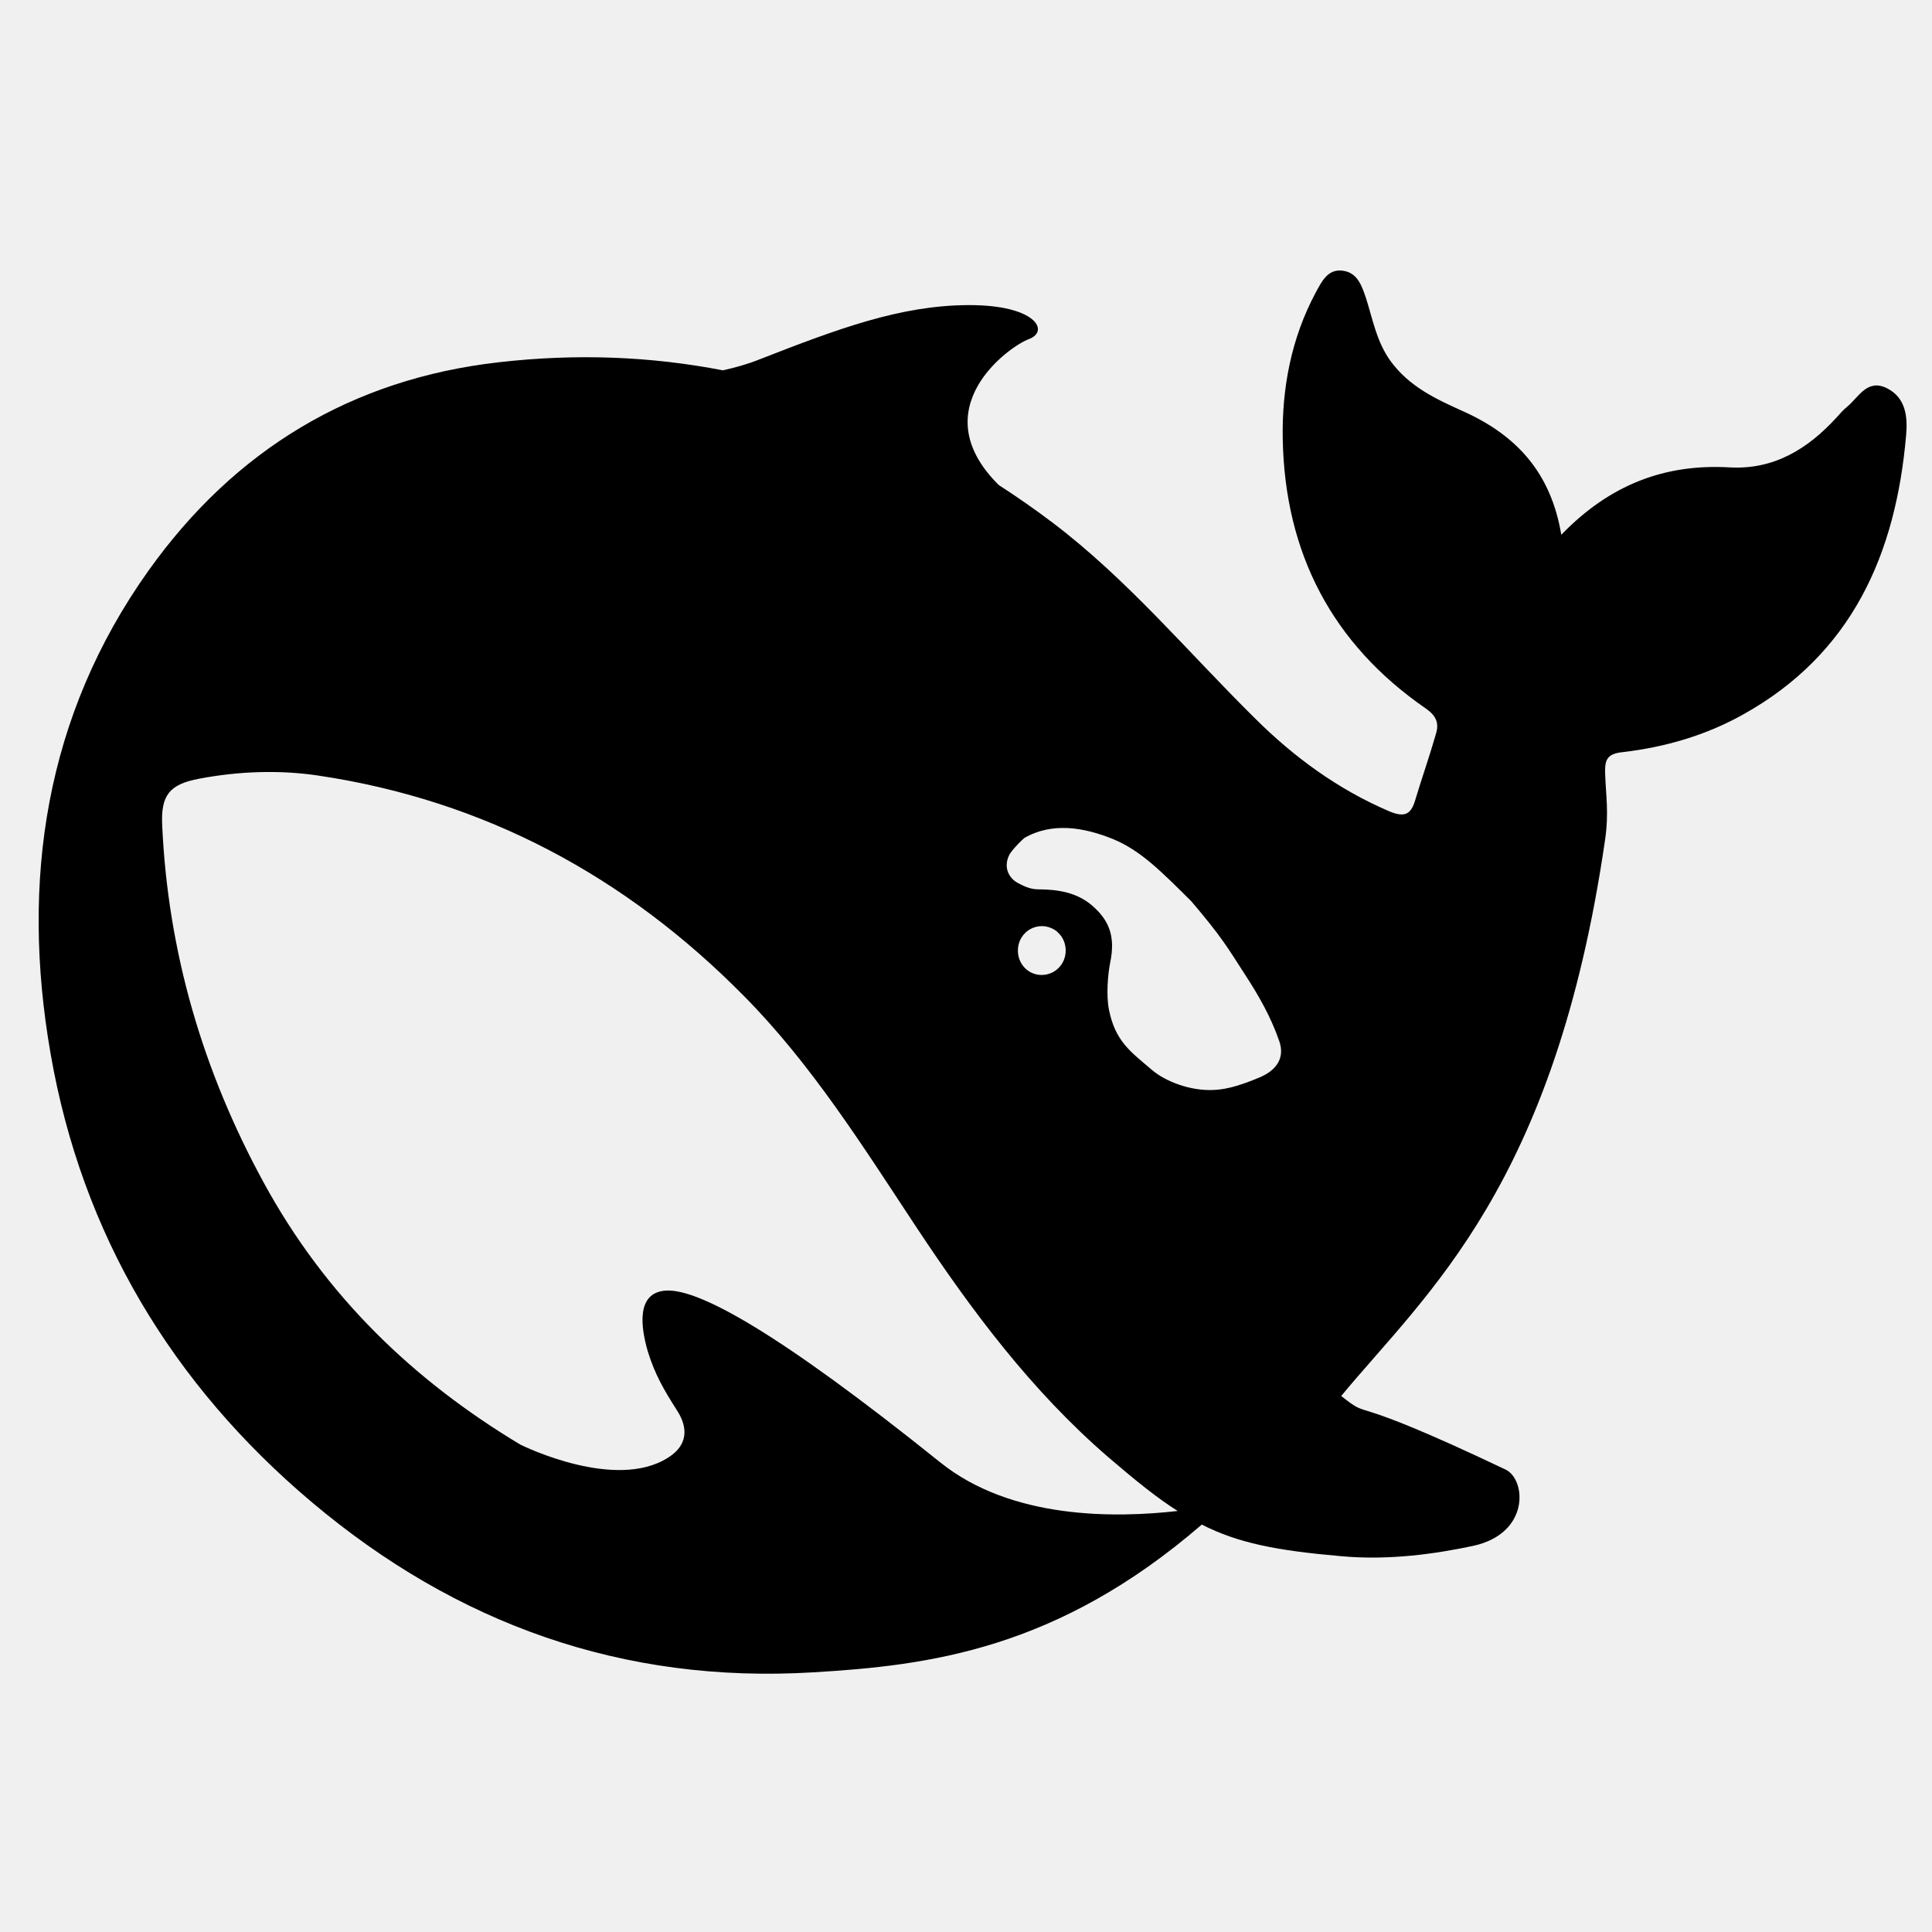
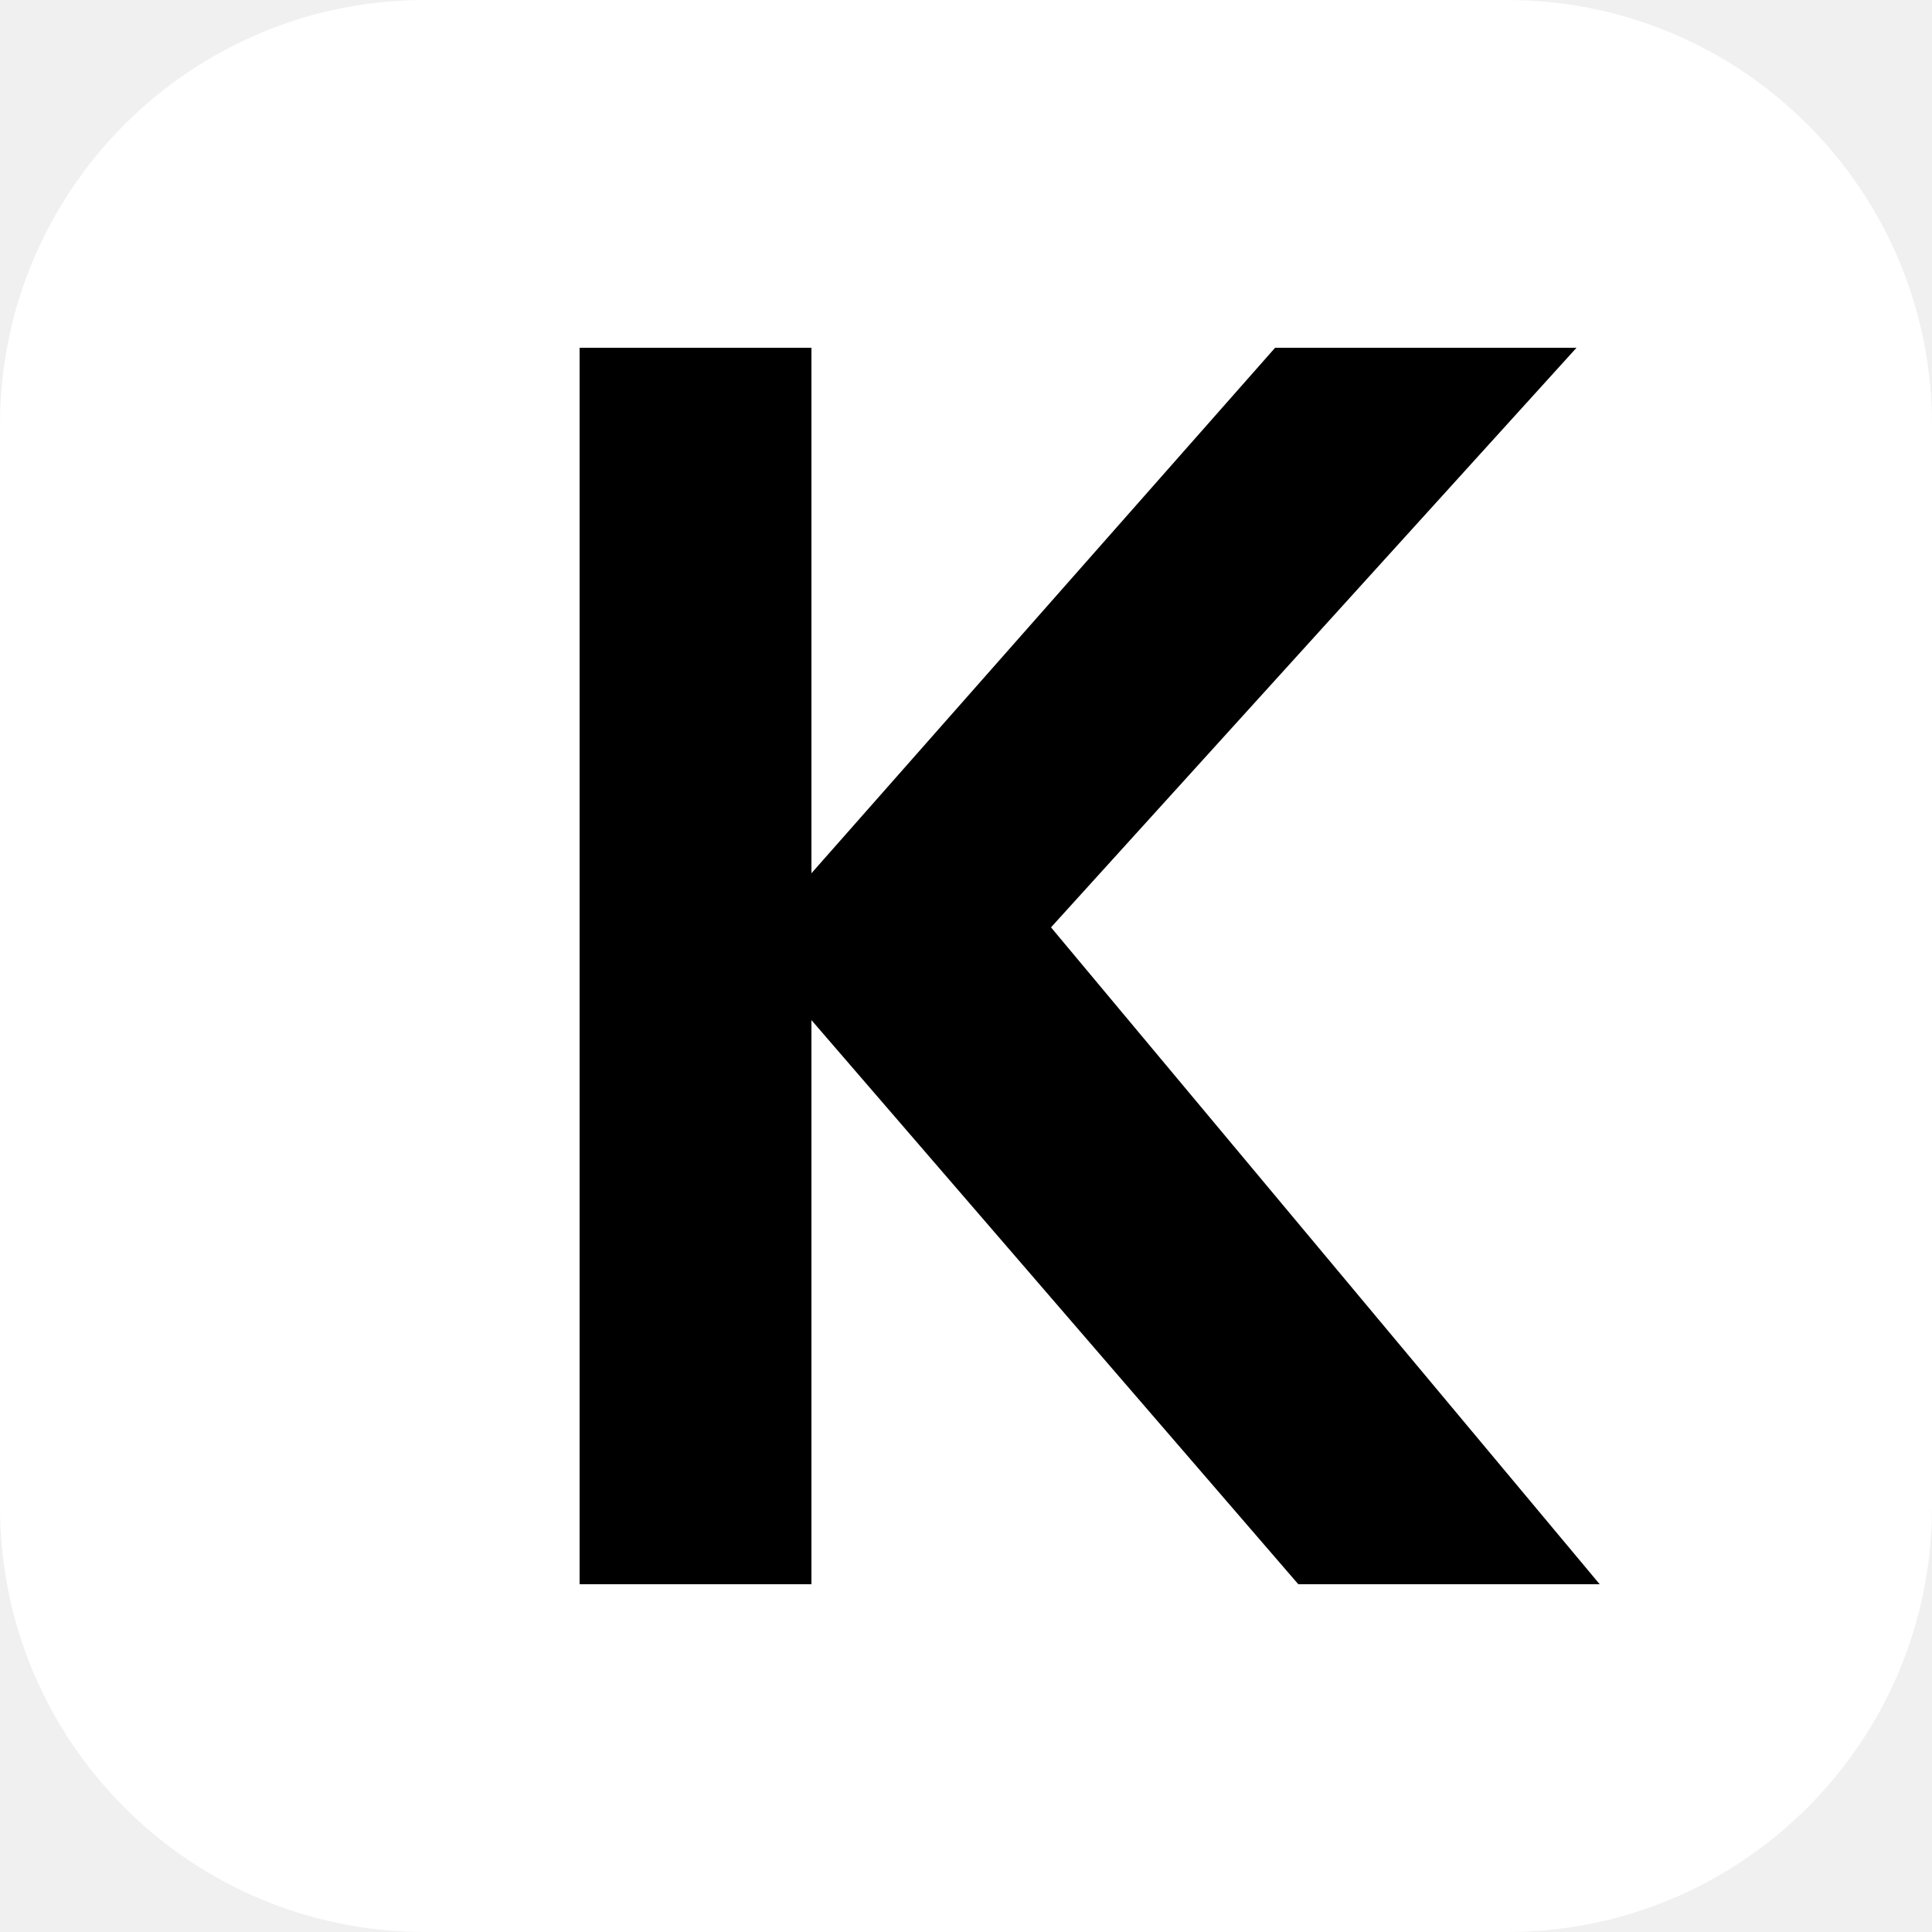
<svg xmlns="http://www.w3.org/2000/svg" width="50" height="50" viewBox="0 0 50 50" fill="none">
  <style>
		@media (prefers-color-scheme: dark) {
			path { fill: #fff; }
+ 			rect { fill: #1b1b1f; }
		}
	</style>
-   <path id="path" d="M48.835 10.048C48.323 9.792 48.102 10.28 47.803 10.528C47.701 10.608 47.614 10.712 47.527 10.808C46.779 11.624 45.905 12.16 44.762 12.096C43.092 12 41.666 12.536 40.406 13.84C40.138 12.232 39.248 11.272 37.893 10.656C37.184 10.336 36.467 10.016 35.97 9.32C35.623 8.824 35.529 8.272 35.356 7.728C35.246 7.4 35.135 7.064 34.765 7.008C34.363 6.944 34.206 7.288 34.048 7.576C33.418 8.752 33.173 10.048 33.197 11.36C33.252 14.312 34.474 16.664 36.9 18.336C37.176 18.528 37.247 18.72 37.16 19C36.995 19.576 36.797 20.136 36.624 20.712C36.514 21.08 36.349 21.16 35.962 21C34.631 20.432 33.481 19.592 32.464 18.576C30.739 16.872 29.179 14.992 27.233 13.52C26.776 13.176 26.319 12.856 25.847 12.552C23.862 10.584 26.107 8.968 26.627 8.776C27.17 8.576 26.816 7.888 25.059 7.896C23.302 7.904 21.695 8.504 19.647 9.304C19.348 9.424 19.032 9.512 18.709 9.584C16.85 9.224 14.92 9.144 12.903 9.376C9.106 9.808 6.073 11.64 3.843 14.768C1.165 18.528 0.534 22.8 1.307 27.256C2.118 31.952 4.466 35.84 8.074 38.88C11.816 42.032 16.125 43.576 21.041 43.28C24.027 43.104 27.352 42.696 31.102 39.456C32.047 39.936 33.04 40.128 34.686 40.272C35.955 40.392 37.176 40.208 38.121 40.008C39.602 39.688 39.499 38.288 38.964 38.032C34.623 35.968 35.576 36.808 34.71 36.128C36.916 33.464 40.24 30.696 41.54 21.728C41.643 21.016 41.556 20.568 41.54 19.992C41.532 19.64 41.611 19.504 42.005 19.464C43.092 19.336 44.148 19.032 45.117 18.488C47.929 16.92 49.064 14.344 49.331 11.256C49.371 10.784 49.324 10.296 48.835 10.048ZM24.326 37.84C20.12 34.464 18.079 33.352 17.236 33.4C16.448 33.448 16.59 34.368 16.763 34.968C16.944 35.56 17.181 35.968 17.512 36.488C17.74 36.832 17.898 37.344 17.283 37.728C15.928 38.584 13.573 37.44 13.462 37.384C10.721 35.736 8.428 33.56 6.813 30.584C5.253 27.72 4.348 24.648 4.198 21.368C4.158 20.576 4.387 20.296 5.159 20.152C6.175 19.96 7.223 19.92 8.239 20.072C12.533 20.712 16.189 22.672 19.253 25.776C21.002 27.544 22.325 29.656 23.689 31.72C25.138 33.912 26.698 36 28.683 37.712C29.384 38.312 29.943 38.768 30.479 39.104C28.864 39.288 26.17 39.328 24.326 37.84ZM26.343 24.6C26.343 24.248 26.619 23.968 26.966 23.968C27.044 23.968 27.115 23.984 27.178 24.008C27.265 24.04 27.344 24.088 27.407 24.16C27.517 24.272 27.58 24.432 27.58 24.6C27.58 24.952 27.304 25.232 26.957 25.232C26.611 25.232 26.343 24.952 26.343 24.6ZM32.606 27.88C32.205 28.048 31.803 28.192 31.416 28.208C30.818 28.24 30.164 27.992 29.81 27.688C29.258 27.216 28.864 26.952 28.699 26.128C28.628 25.776 28.668 25.232 28.73 24.92C28.872 24.248 28.714 23.816 28.25 23.424C27.872 23.104 27.391 23.016 26.863 23.016C26.666 23.016 26.485 22.928 26.351 22.856C26.13 22.744 25.949 22.464 26.123 22.12C26.178 22.008 26.446 21.736 26.509 21.688C27.226 21.272 28.053 21.408 28.817 21.72C29.526 22.016 30.061 22.56 30.834 23.328C31.622 24.256 31.763 24.512 32.212 25.208C32.567 25.752 32.89 26.312 33.11 26.952C33.245 27.352 33.071 27.68 32.606 27.88Z" fill="#000" fill-opacity="1" fill-rule="nonzero" />
+   <rect width="50" height="50" rx="11" fill="#fff" />
+   <path d="M15 9H21V22.6L33 9H40.8L27.2 24L41.4 41H33.6L21 26.4V41H15Z" fill="#000" />
</svg>
